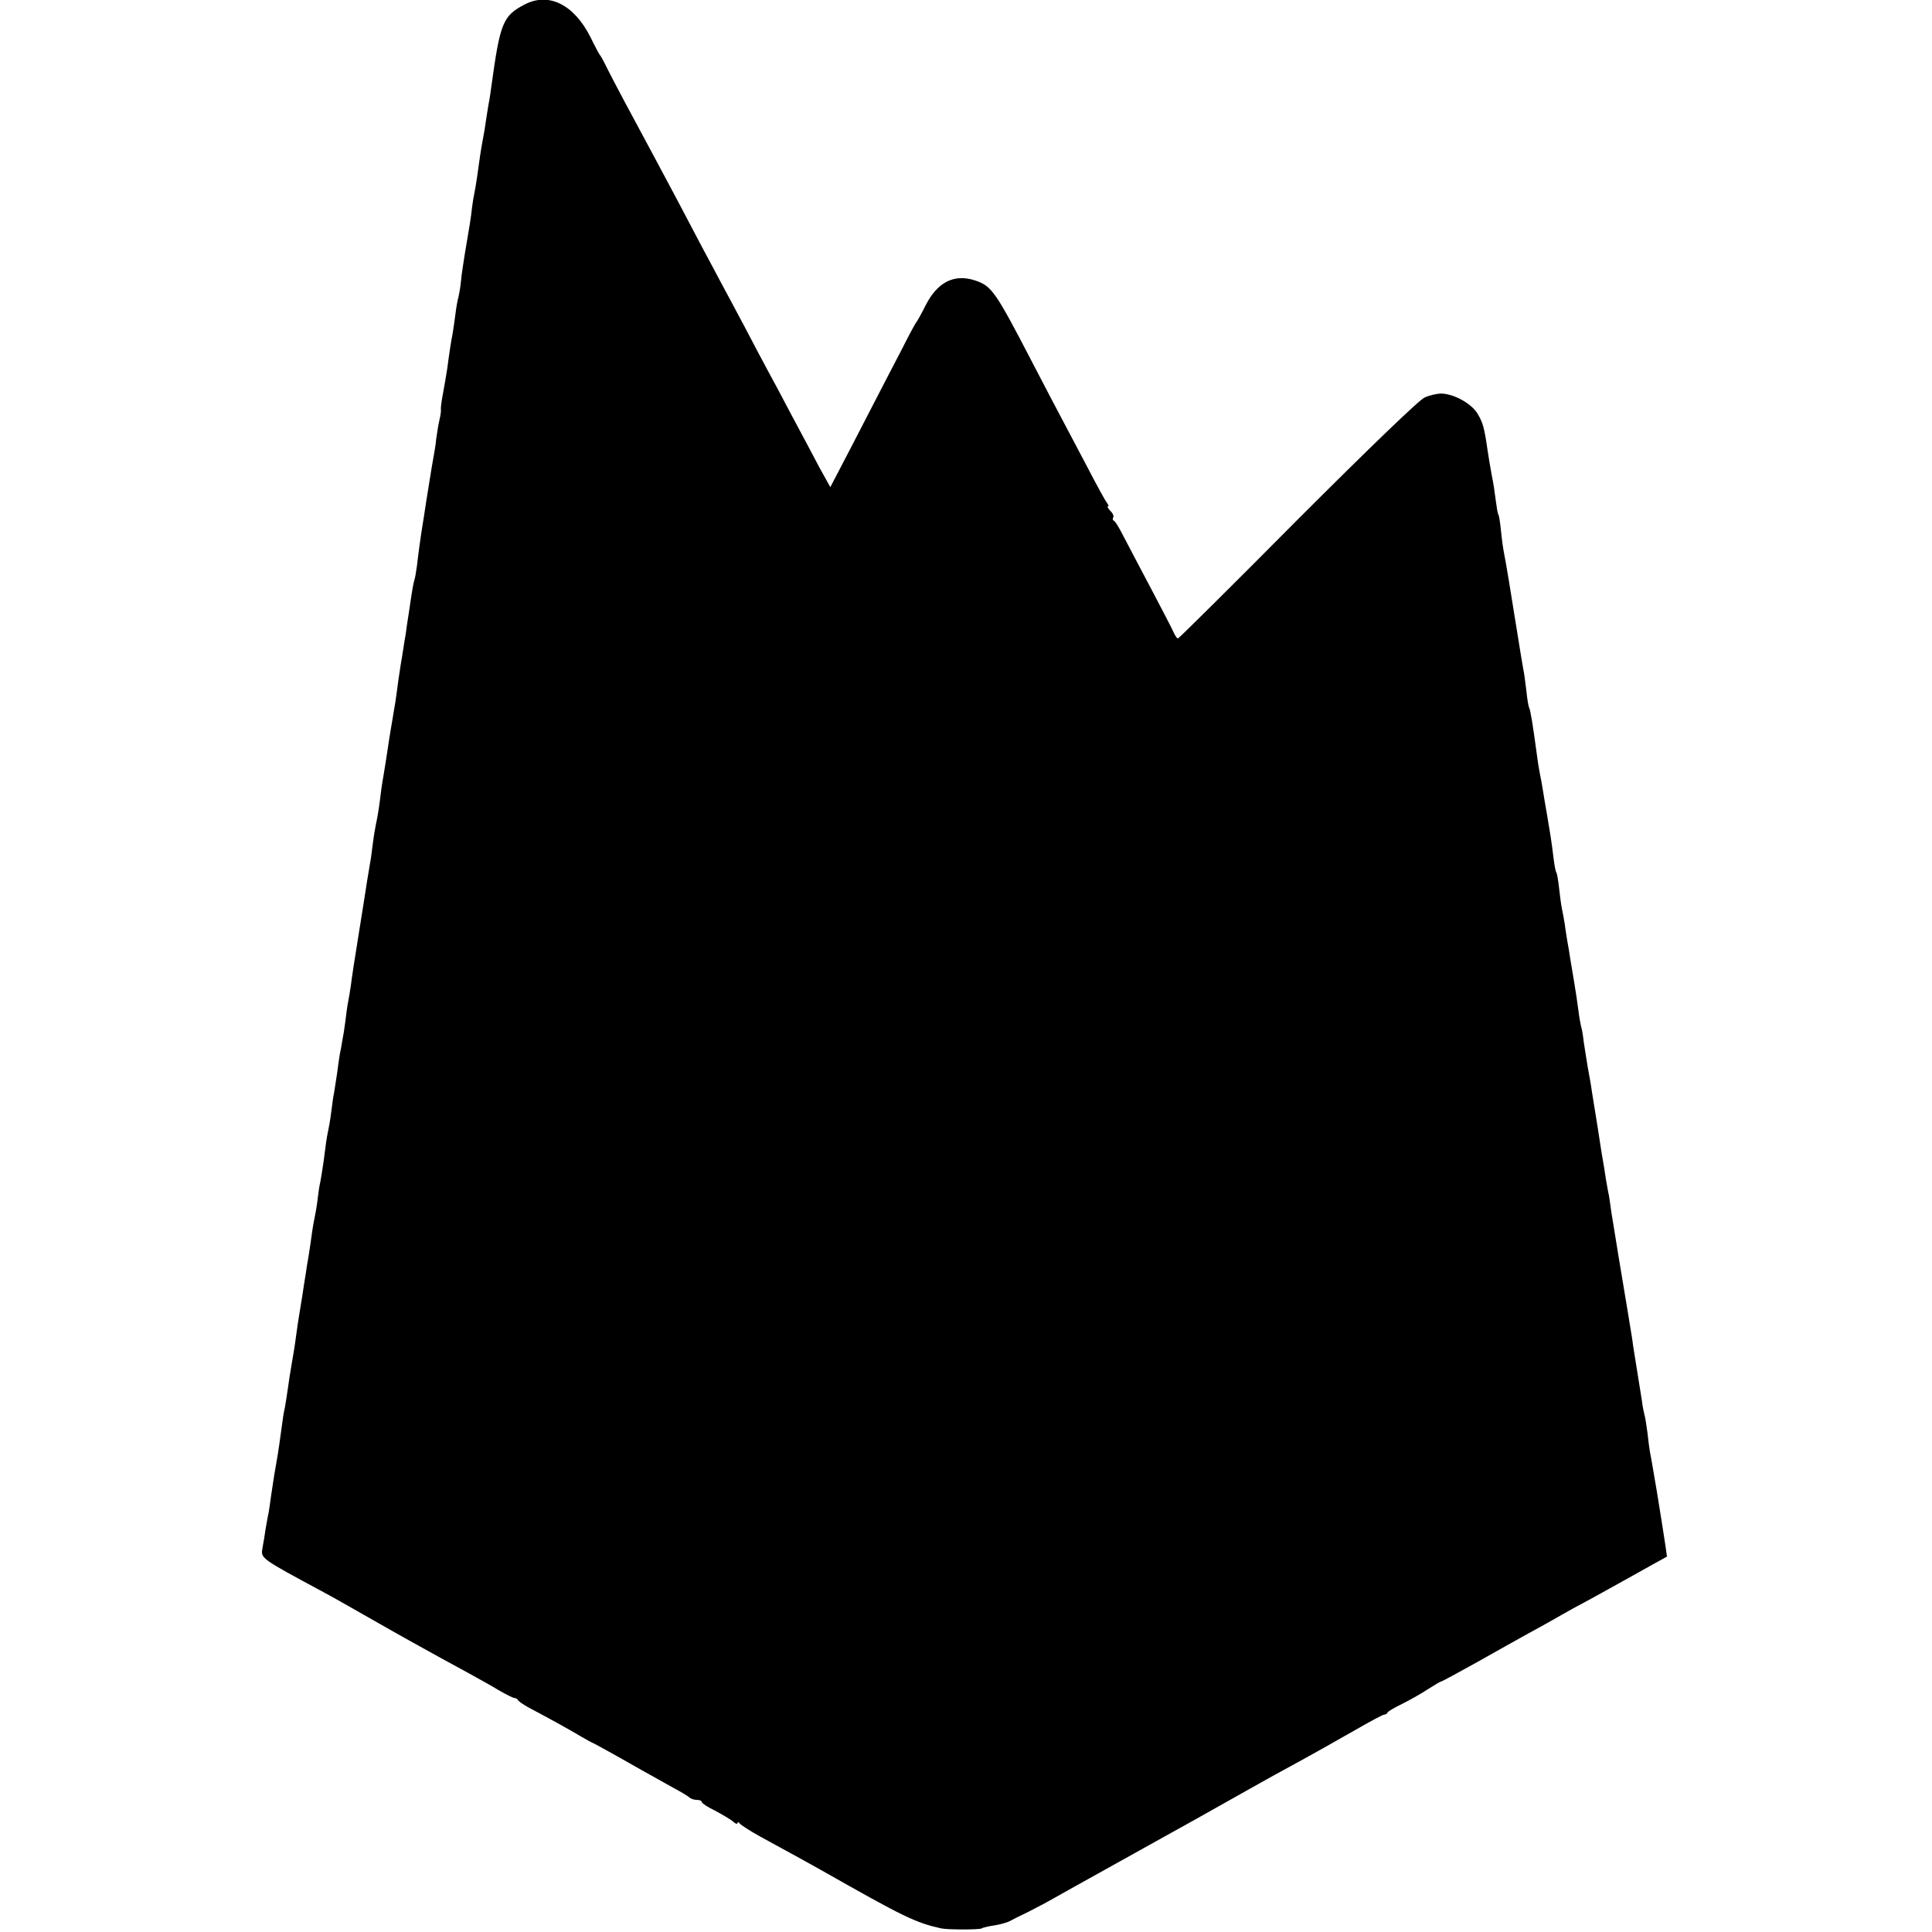
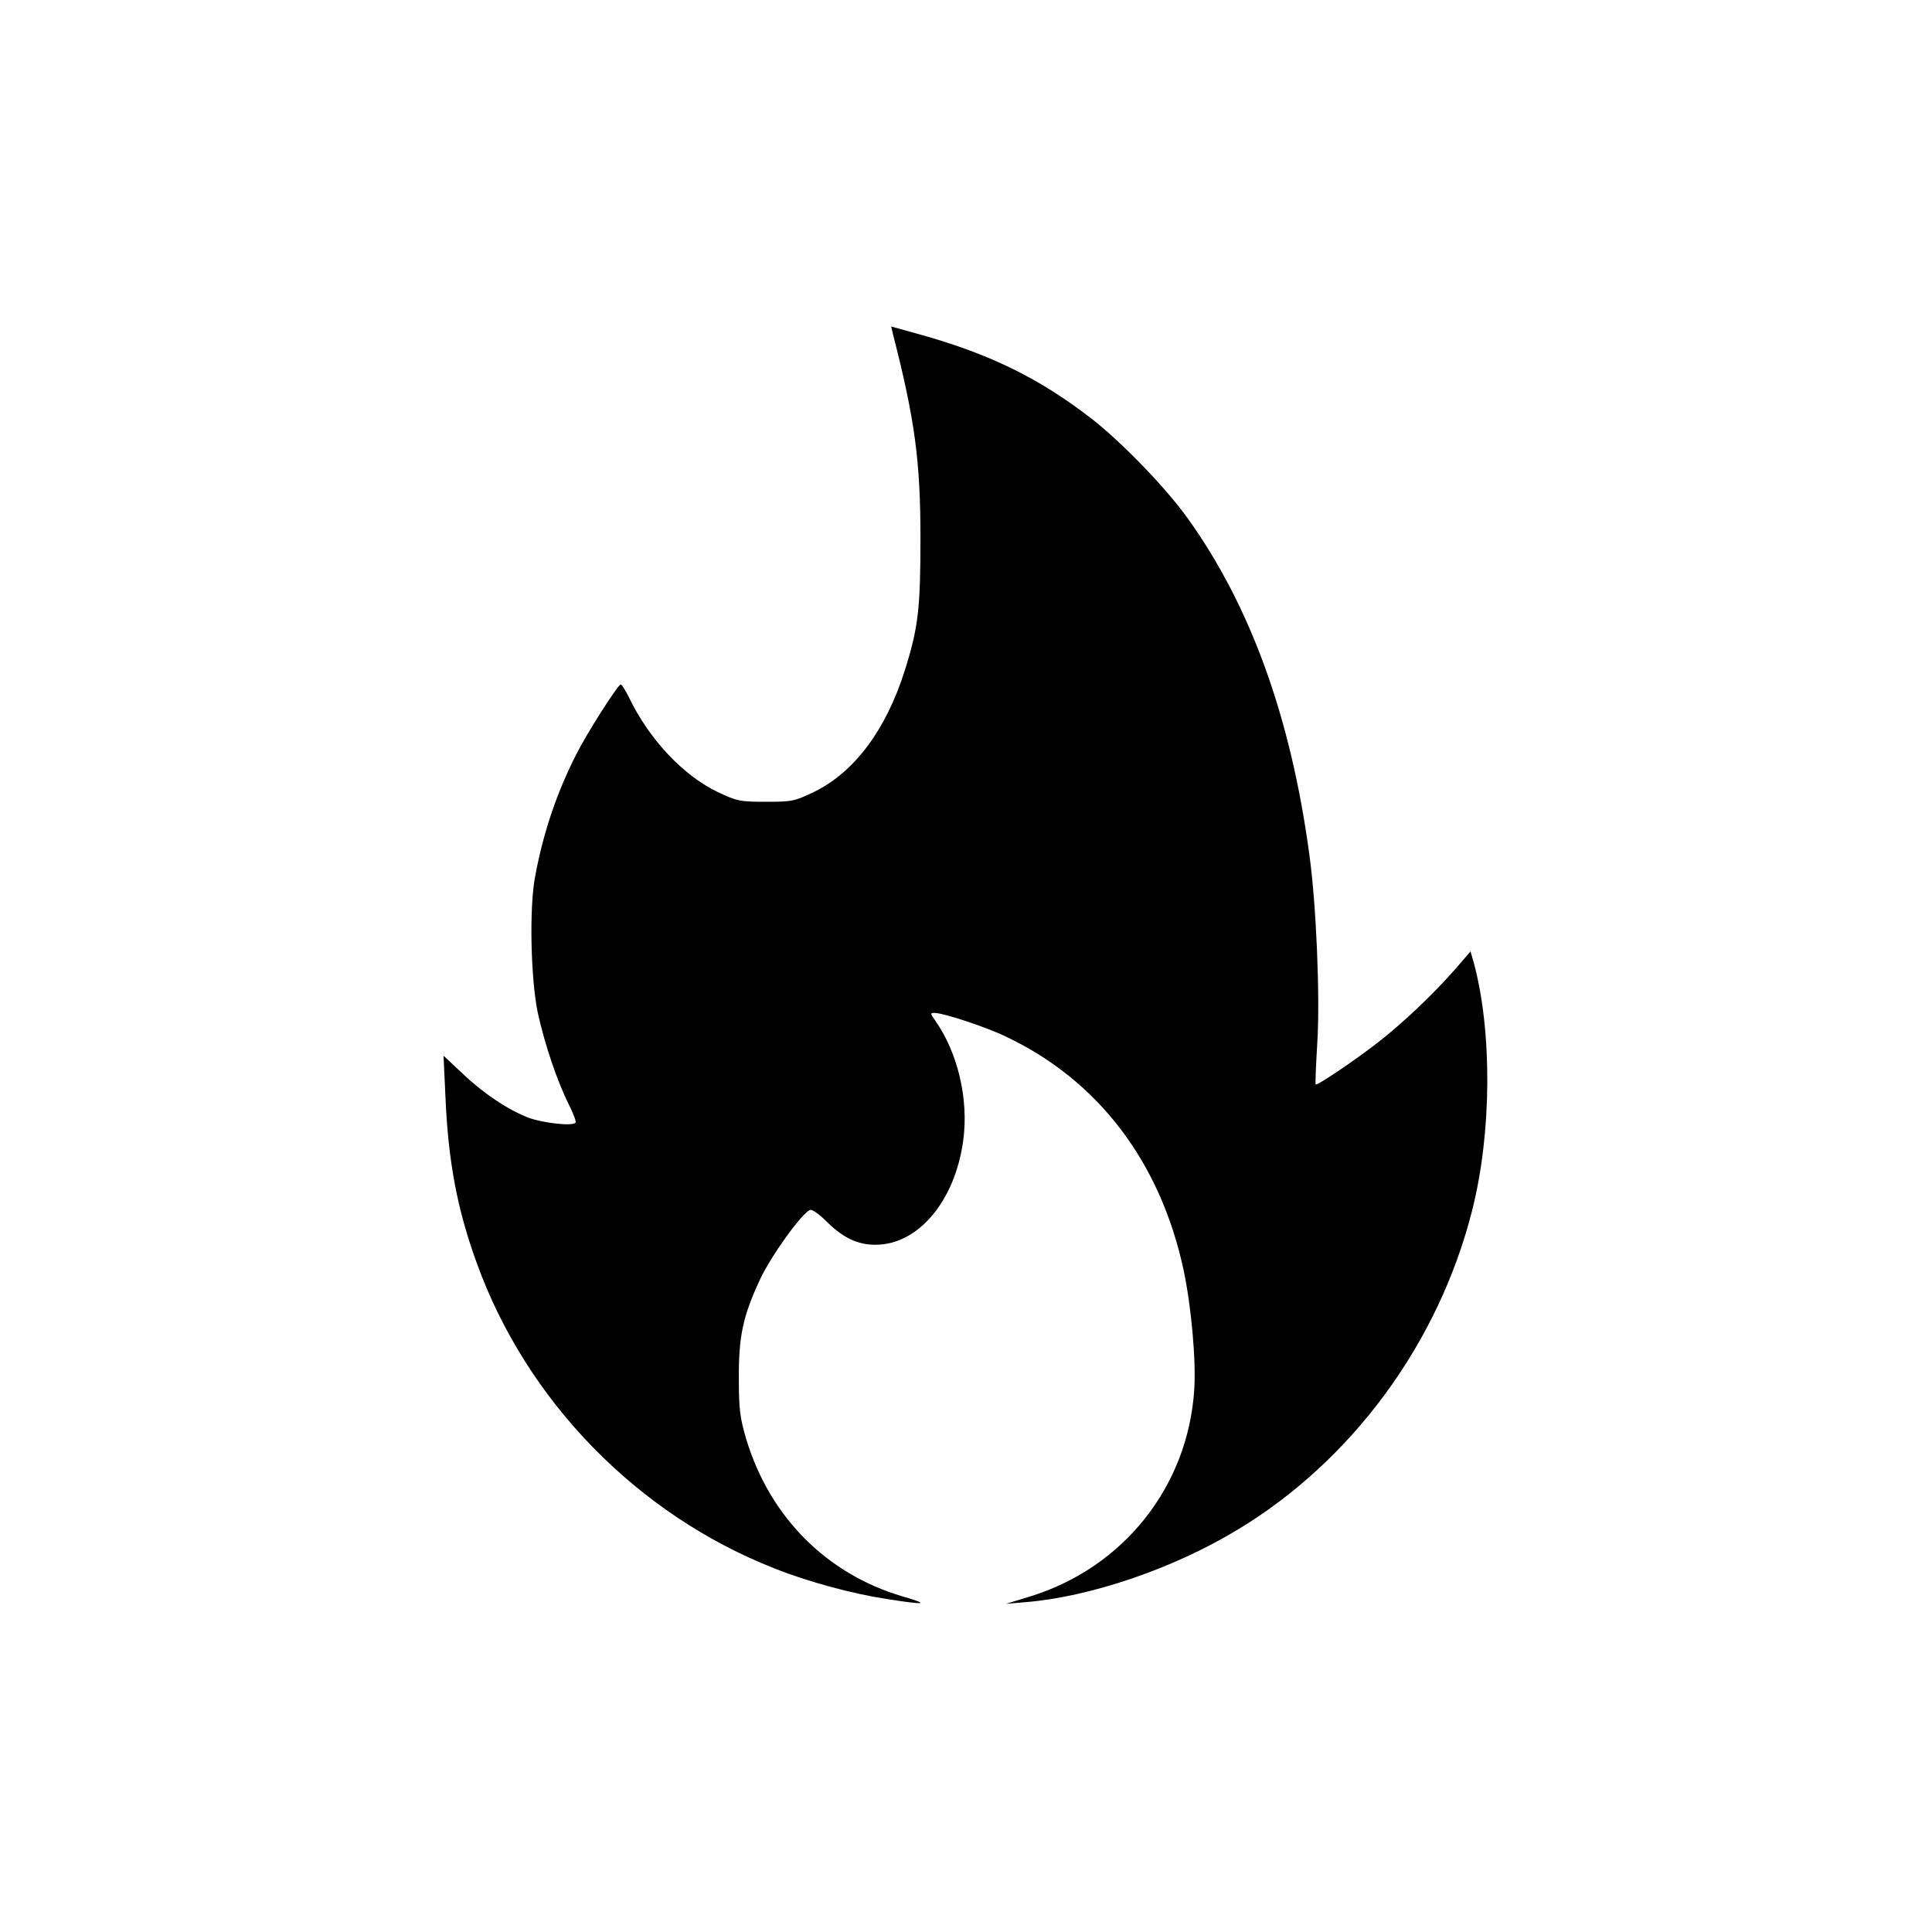
- <svg xmlns="http://www.w3.org/2000/svg" version="1.0" width="702pt" height="702pt" viewBox="0 0 702 702" preserveAspectRatio="xMidYMid meet">
-   <g transform="translate(0,702) scale(0.1,-0.1)" fill="#000000" stroke="none">
-     <path d="M1905 7003 c-78 -41 -88 -66 -120 -300 -2 -15 -6 -44 -10 -63 -3 -19 -8 -48 -10 -63 -2 -16 -6 -40 -9 -55 -3 -15 -8 -44 -11 -64 -10 -74 -16 -113 -21 -138 -3 -14 -7 -38 -9 -55 -3 -32 -10 -73 -26 -167 -5 -32 -12 -76 -14 -99 -2 -23 -7 -49 -9 -58 -3 -9 -8 -36 -11 -61 -3 -25 -8 -56 -10 -70 -6 -30 -12 -69 -20 -130 -4 -25 -11 -67 -16 -93 -5 -26 -8 -51 -7 -55 1 -4 -1 -20 -5 -37 -4 -16 -9 -48 -12 -70 -2 -22 -7 -50 -9 -61 -4 -21 -6 -33 -27 -164 -5 -36 -12 -76 -14 -90 -6 -36 -15 -102 -20 -146 -3 -22 -7 -46 -10 -54 -4 -15 -7 -31 -20 -120 -4 -25 -9 -58 -11 -75 -3 -16 -7 -41 -9 -55 -2 -14 -6 -38 -9 -55 -2 -16 -8 -50 -11 -75 -6 -47 -10 -73 -20 -130 -3 -19 -8 -46 -10 -60 -9 -62 -18 -117 -21 -135 -2 -11 -7 -40 -10 -65 -6 -50 -11 -83 -19 -120 -3 -14 -8 -45 -11 -70 -3 -25 -7 -56 -10 -70 -2 -14 -7 -41 -10 -60 -3 -19 -16 -105 -30 -190 -14 -85 -27 -171 -29 -190 -3 -19 -7 -46 -10 -60 -3 -14 -7 -45 -10 -70 -3 -25 -8 -56 -11 -70 -2 -14 -6 -36 -9 -49 -2 -12 -7 -44 -10 -70 -4 -25 -9 -57 -11 -71 -3 -14 -7 -41 -9 -60 -2 -19 -7 -51 -11 -70 -4 -19 -8 -42 -9 -50 -1 -8 -5 -39 -9 -69 -4 -30 -10 -63 -12 -75 -3 -12 -7 -37 -9 -56 -2 -19 -7 -51 -11 -70 -4 -19 -8 -42 -9 -50 -2 -17 -13 -93 -20 -131 -2 -13 -6 -42 -10 -64 -3 -22 -10 -65 -15 -95 -5 -30 -12 -75 -15 -100 -3 -25 -10 -67 -15 -95 -5 -27 -11 -68 -14 -90 -3 -22 -8 -53 -11 -70 -4 -16 -8 -43 -10 -60 -7 -52 -15 -109 -20 -135 -5 -27 -11 -63 -20 -125 -3 -23 -7 -50 -9 -62 -3 -11 -7 -38 -11 -59 -3 -22 -8 -52 -11 -67 -7 -40 -11 -37 223 -163 23 -12 95 -53 160 -90 65 -37 137 -78 161 -91 90 -50 139 -77 202 -111 36 -20 87 -48 113 -64 26 -15 52 -28 57 -28 4 0 10 -3 12 -7 2 -5 19 -16 38 -27 78 -41 157 -85 190 -105 19 -11 42 -24 50 -27 8 -4 44 -24 80 -44 63 -36 115 -65 210 -118 25 -13 49 -28 55 -33 5 -5 17 -9 27 -9 10 0 18 -3 18 -8 0 -4 21 -18 48 -31 26 -14 55 -31 65 -39 9 -9 17 -11 17 -6 0 5 4 4 8 -2 4 -5 36 -26 72 -46 146 -80 187 -102 220 -121 303 -172 346 -193 440 -214 25 -5 138 -5 147 0 4 3 25 8 46 11 20 3 45 10 55 15 9 5 40 21 68 34 27 14 68 35 90 48 21 12 59 33 84 47 156 87 293 163 345 192 33 18 110 61 170 95 123 69 186 105 260 145 90 49 148 82 243 136 52 30 97 54 102 54 5 0 10 3 12 8 2 4 26 18 53 31 28 14 69 37 93 53 24 15 45 28 48 28 3 0 62 32 132 71 70 40 152 85 182 102 30 16 69 38 85 47 17 10 55 31 85 48 31 16 118 64 195 107 77 43 141 79 142 79 1 1 -35 232 -52 326 -3 19 -8 44 -10 55 -2 11 -6 43 -9 70 -4 28 -8 57 -11 65 -2 8 -7 31 -9 50 -3 19 -10 64 -16 100 -6 36 -13 81 -16 100 -2 19 -9 60 -14 90 -5 30 -11 69 -14 85 -3 17 -14 84 -25 150 -11 66 -22 138 -26 160 -3 23 -7 50 -9 62 -3 11 -7 38 -11 59 -3 22 -8 53 -11 69 -3 17 -7 41 -9 55 -3 22 -12 78 -31 195 -2 17 -9 56 -15 88 -5 32 -12 74 -15 95 -2 20 -6 44 -9 52 -2 8 -7 35 -10 60 -3 25 -10 70 -15 100 -5 30 -12 71 -15 90 -3 19 -7 46 -10 60 -2 14 -7 41 -9 60 -3 19 -8 46 -11 60 -3 14 -7 47 -10 73 -3 27 -7 52 -10 57 -3 4 -7 27 -10 51 -8 66 -12 89 -23 154 -6 33 -13 76 -16 95 -3 19 -8 46 -11 60 -3 14 -8 45 -11 70 -14 104 -23 161 -28 169 -2 3 -7 31 -10 62 -4 31 -8 66 -11 77 -2 11 -6 35 -9 53 -43 269 -53 328 -61 369 -3 14 -8 50 -11 80 -3 30 -7 58 -10 61 -2 3 -6 26 -9 50 -3 24 -9 67 -15 94 -5 28 -12 68 -15 90 -12 83 -17 100 -37 133 -23 37 -86 71 -131 72 -15 0 -42 -6 -60 -14 -19 -7 -212 -194 -462 -444 -236 -238 -432 -432 -435 -432 -3 0 -10 10 -16 23 -5 12 -42 83 -81 157 -40 75 -84 160 -100 190 -15 30 -31 57 -36 58 -4 2 -5 7 -2 12 3 5 -2 16 -11 24 -8 9 -12 16 -8 16 3 0 2 6 -4 13 -5 6 -36 62 -67 122 -32 61 -75 142 -95 180 -21 39 -70 133 -110 210 -134 258 -147 276 -207 296 -76 25 -137 -6 -180 -91 -15 -30 -30 -57 -33 -60 -3 -3 -26 -45 -51 -95 -82 -157 -190 -368 -227 -438 l-35 -67 -40 72 c-21 40 -66 125 -100 188 -33 63 -73 138 -88 165 -15 28 -52 97 -82 155 -31 58 -68 128 -84 157 -15 29 -48 90 -72 135 -61 117 -122 231 -169 319 -93 172 -154 287 -175 329 -12 25 -24 47 -27 50 -3 3 -18 31 -34 64 -60 120 -153 166 -241 119z" />
+ <svg xmlns="http://www.w3.org/2000/svg" version="1.0" width="700pt" height="700pt" viewBox="0 0 700 700" preserveAspectRatio="xMidYMid meet">
+   <g transform="translate(0,700) scale(0.1,-0.1)" fill="#000000" stroke="none">
+     <path d="M3235 5791 c80 -312 100 -462 100 -741 0 -257 -8 -324 -57 -480 -68 -214 -181 -366 -326 -438 -73 -35 -81 -37 -176 -37 -95 0 -105 2 -177 36 -124 60 -247 190 -320 342 -13 26 -26 47 -30 47 -10 0 -123 -177 -162 -255 -70 -138 -119 -283 -148 -440 -22 -113 -16 -370 9 -492 25 -116 71 -251 114 -337 16 -32 27 -61 23 -64 -12 -13 -117 -1 -169 18 -75 28 -168 91 -244 164 l-65 61 7 -150 c10 -232 42 -405 113 -600 180 -500 582 -913 1080 -1108 120 -48 283 -92 409 -111 140 -22 154 -19 54 10 -275 81 -481 288 -566 569 -23 78 -27 108 -27 220 -1 154 15 227 77 360 40 85 151 240 181 251 7 3 33 -15 58 -40 61 -61 114 -86 179 -86 155 0 288 158 318 378 20 149 -19 317 -102 435 -18 25 -18 27 -2 27 32 0 187 -51 259 -86 334 -158 559 -454 643 -844 28 -131 46 -327 39 -435 -23 -352 -257 -646 -597 -750 l-85 -26 70 6 c235 19 537 122 768 262 416 250 730 678 851 1158 71 280 73 647 6 896 l-12 42 -55 -64 c-81 -92 -186 -192 -278 -264 -90 -70 -224 -160 -228 -154 -2 2 1 72 6 154 10 168 -4 499 -29 679 -67 497 -213 900 -440 1217 -80 112 -240 277 -349 362 -194 150 -375 238 -643 311 l-83 23 6 -26z" />
  </g>
</svg>
